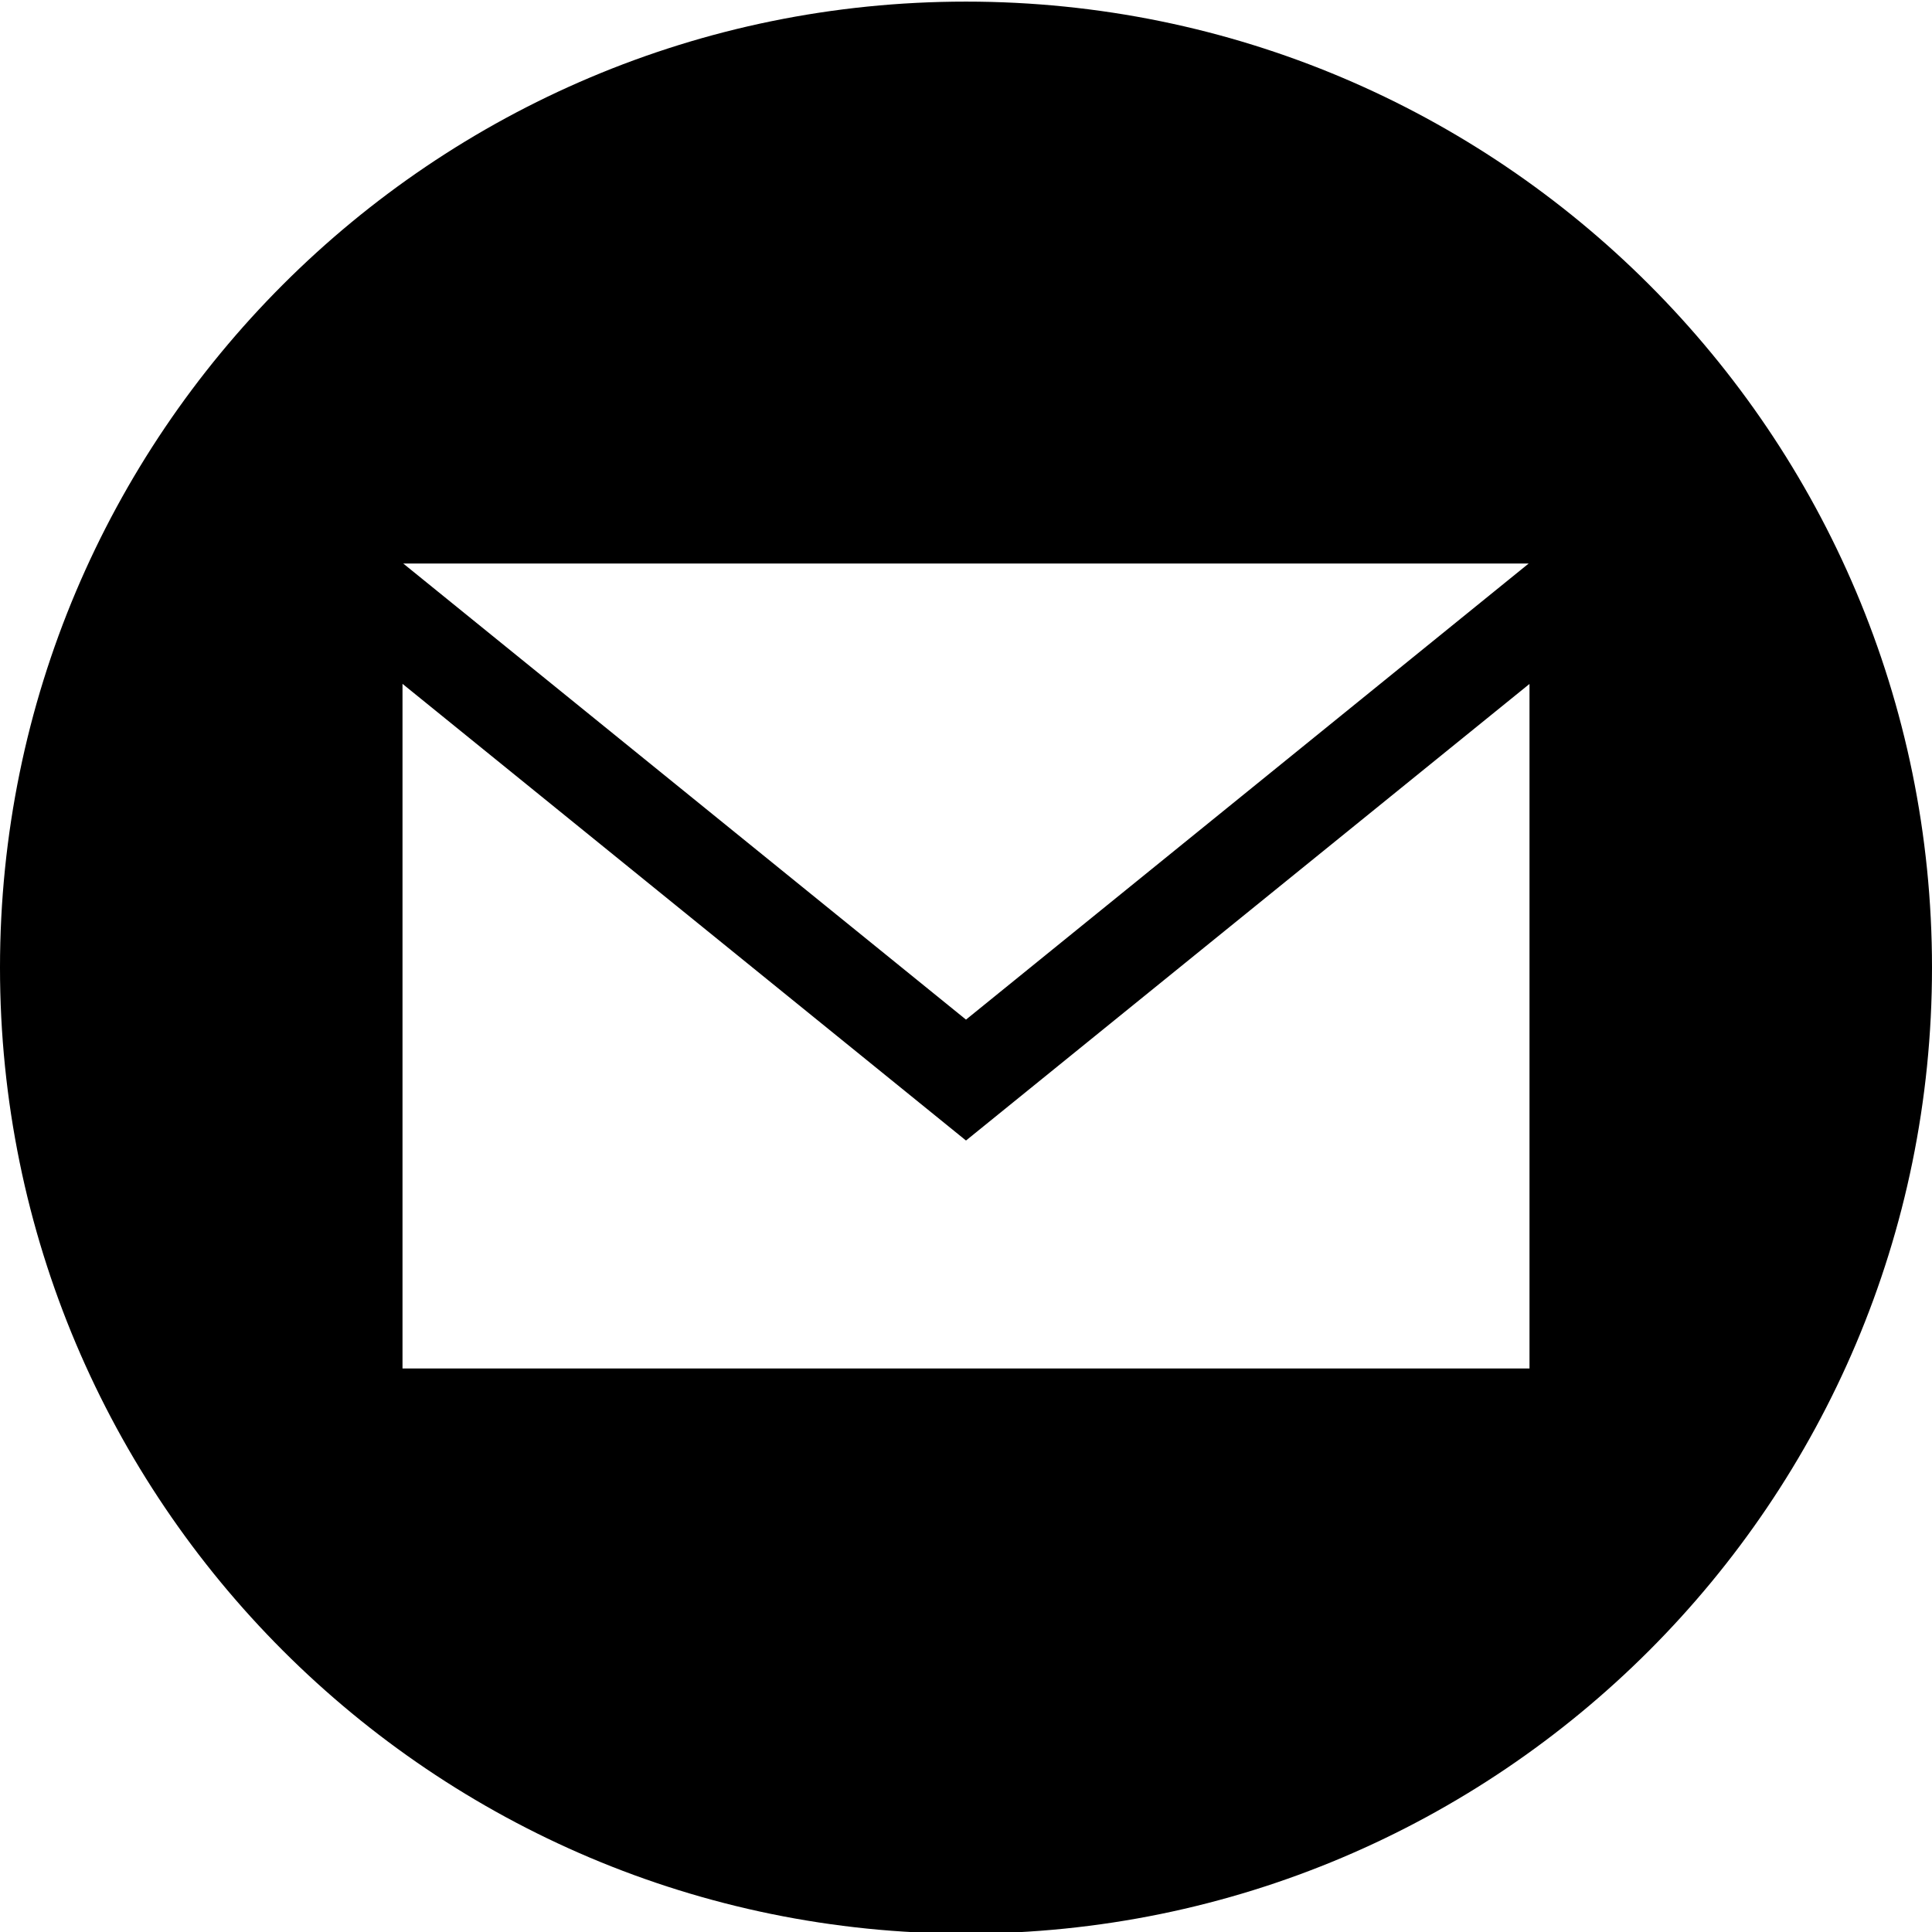
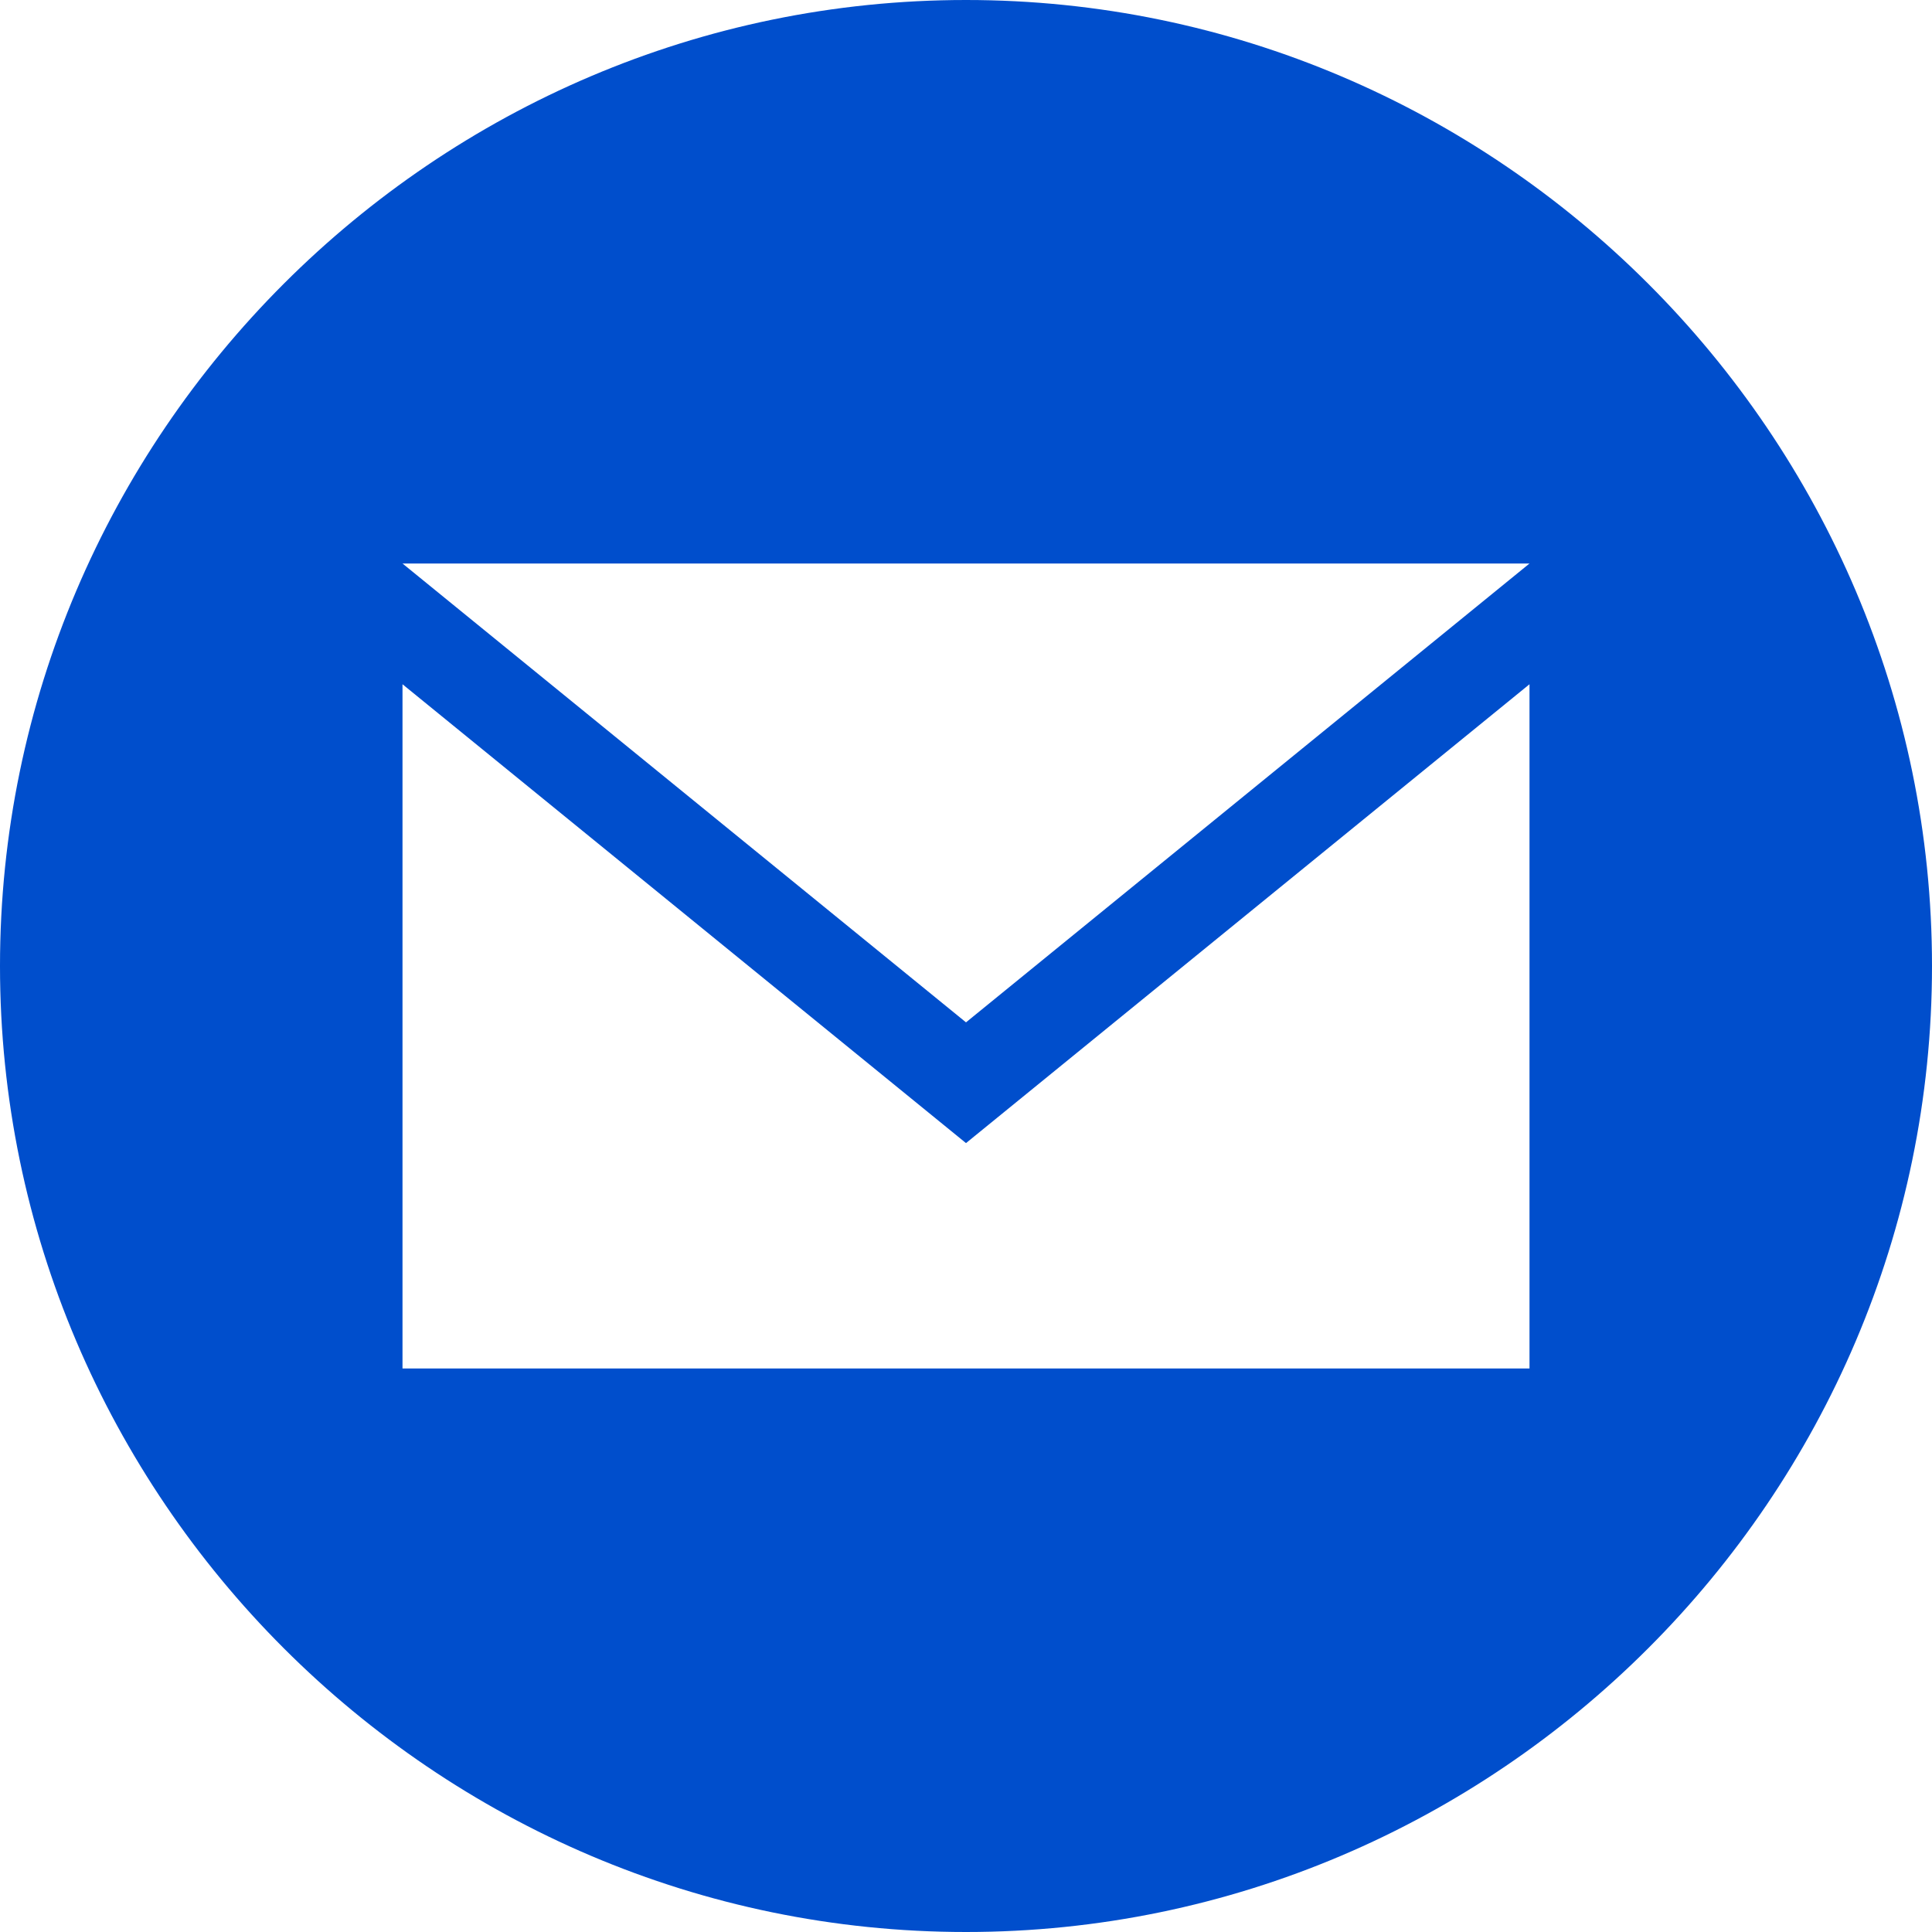
- <svg xmlns="http://www.w3.org/2000/svg" width="24" height="24" viewBox="0 0 24 24">
-   <path d="M12 .02c-6.627 0-12 5.373-12 12s5.373 12 12 12 12-5.373 12-12-5.373-12-12-12zm6.99 6.98l-6.99 5.666-6.991-5.666h13.981zm.01 10h-14v-8.505l7 5.673 7-5.672v8.504z" />
+ <svg xmlns="http://www.w3.org/2000/svg" version="1.1" id="Layer_1" x="0px" y="0px" viewBox="0 0 24 24" style="enable-background:new 0 0 24 24;" xml:space="preserve">
+   <style type="text/css">
+ 	.st0{fill:#004ECC;}
+ </style>
+   <path class="st0" d="M12,0C5.4,0,0,5.4,0,12s5.4,12,12,12s12-5.4,12-12S18.6,0,12,0z M19,7l-7,5.7L5,7C5,7,19,7,19,7z M19,17H5V8.5  l7,5.7l7-5.7V17z" />
</svg>
